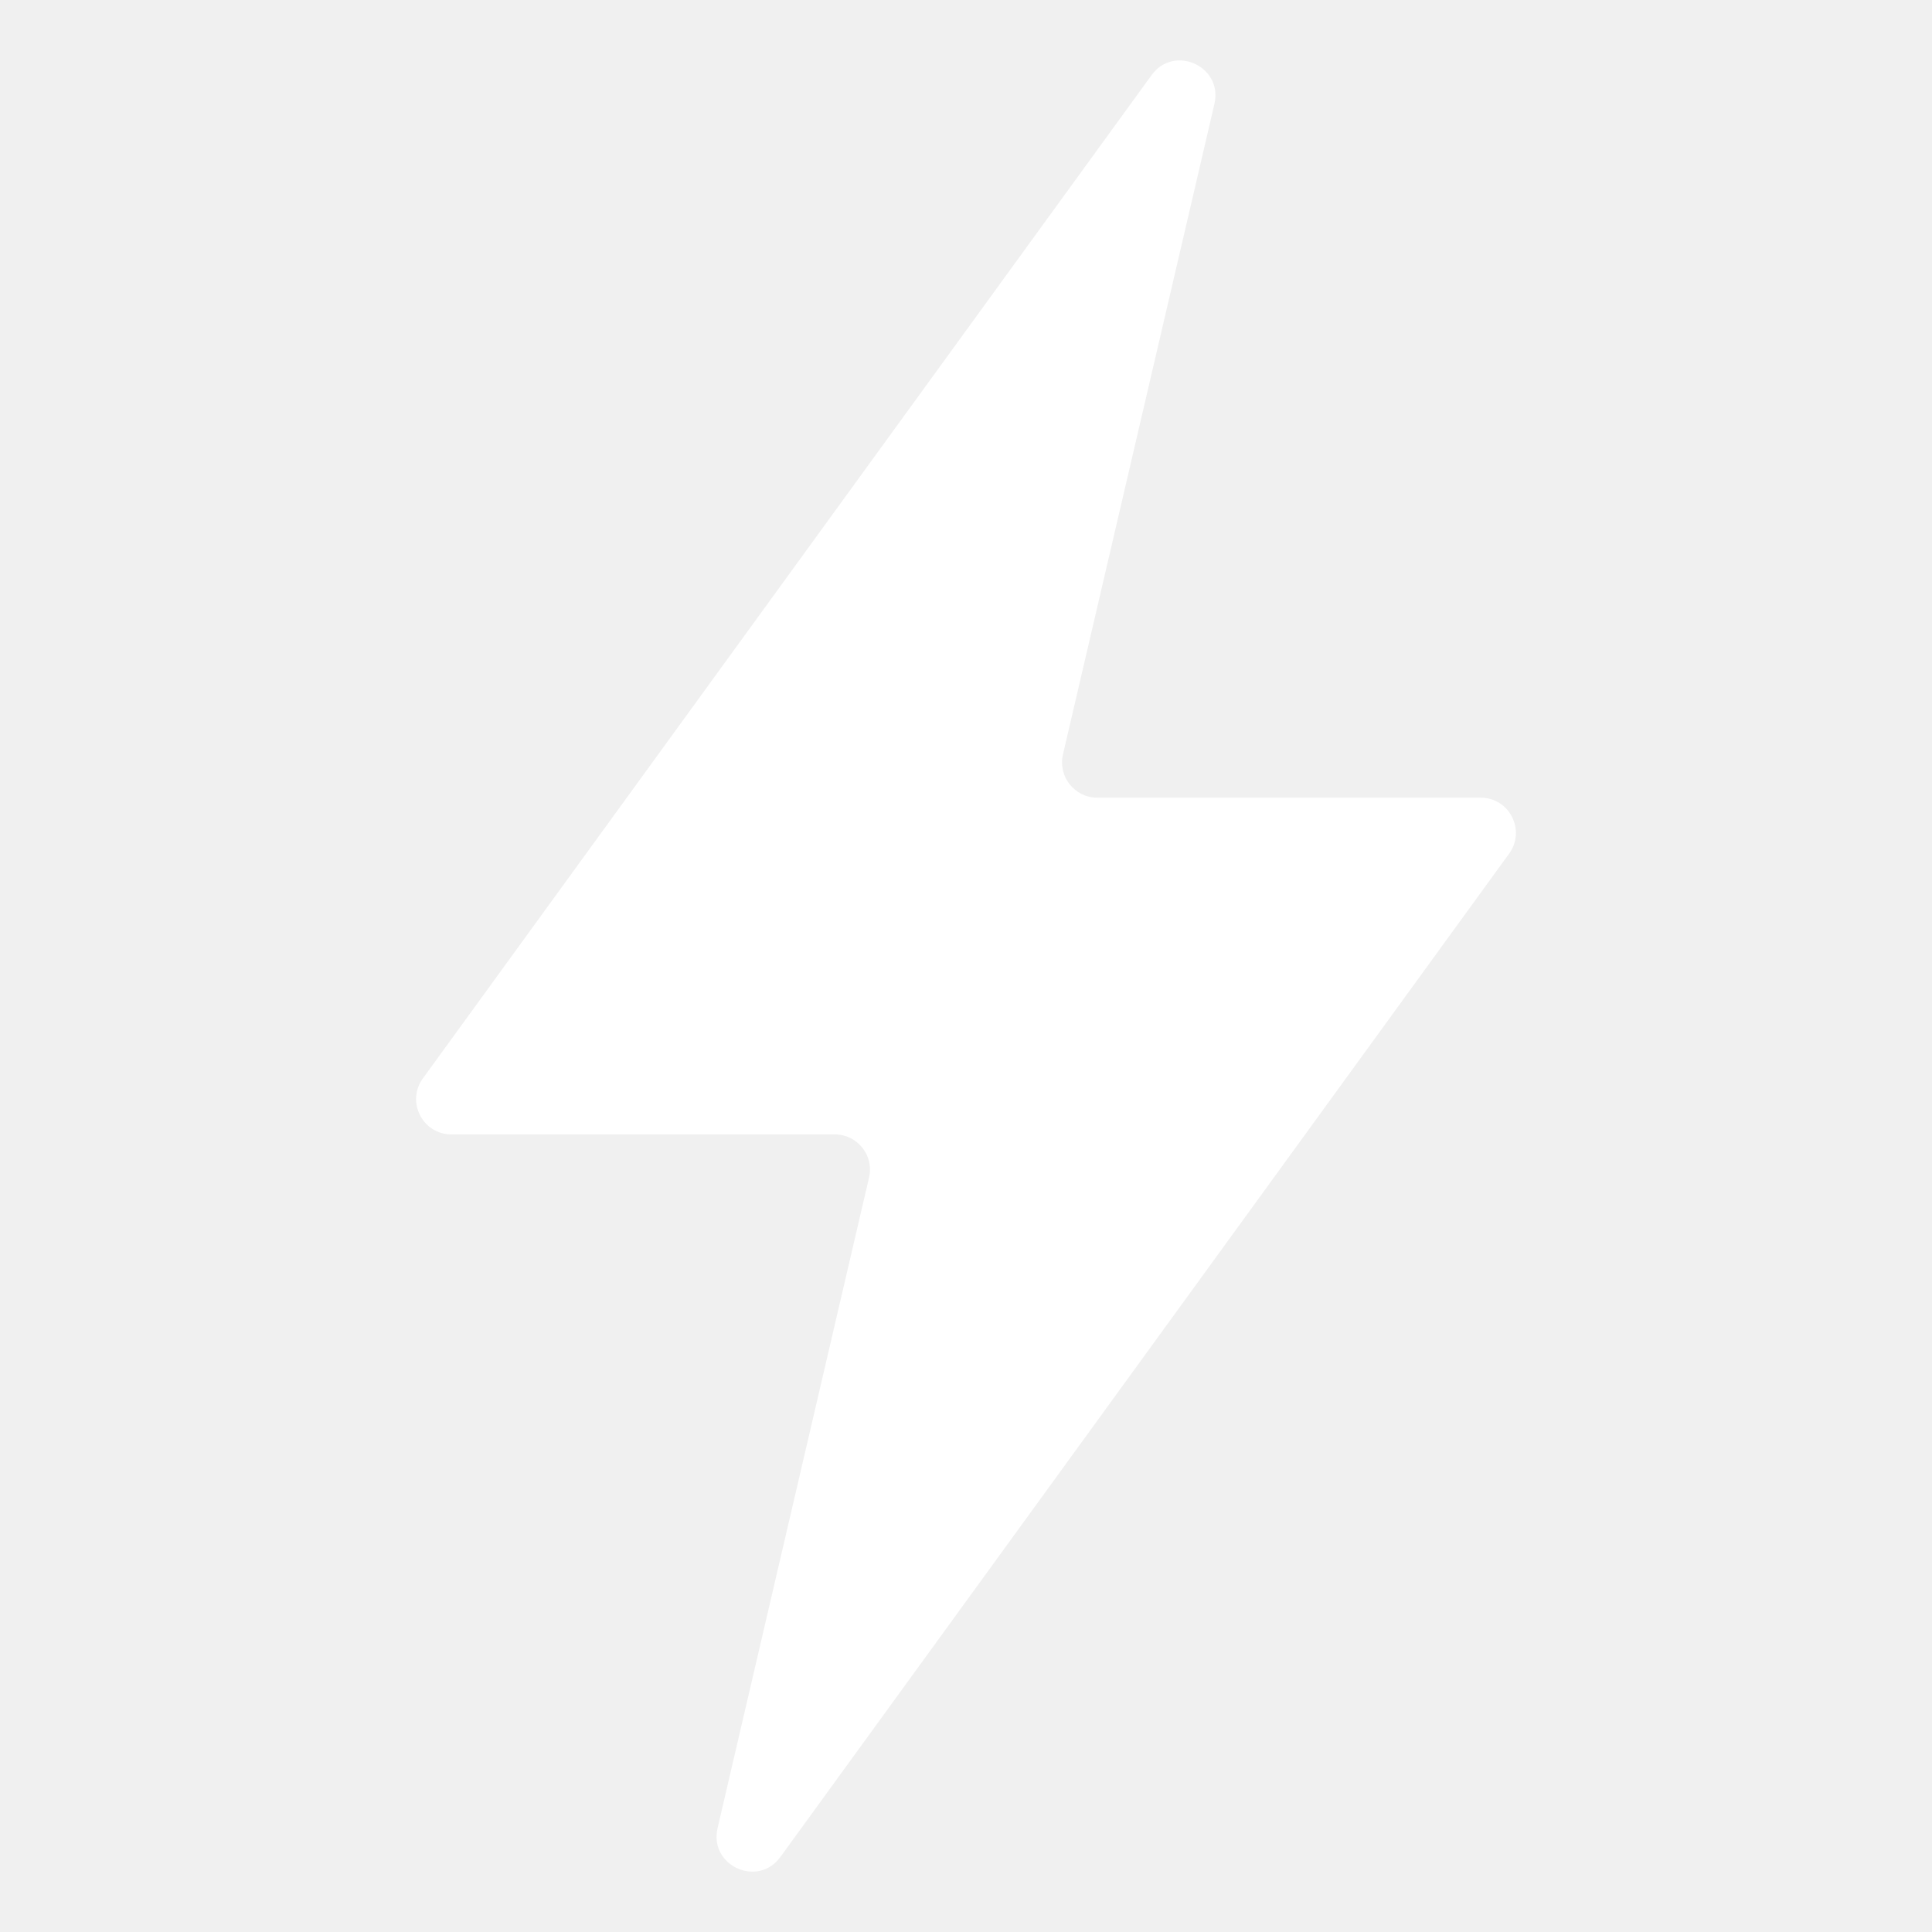
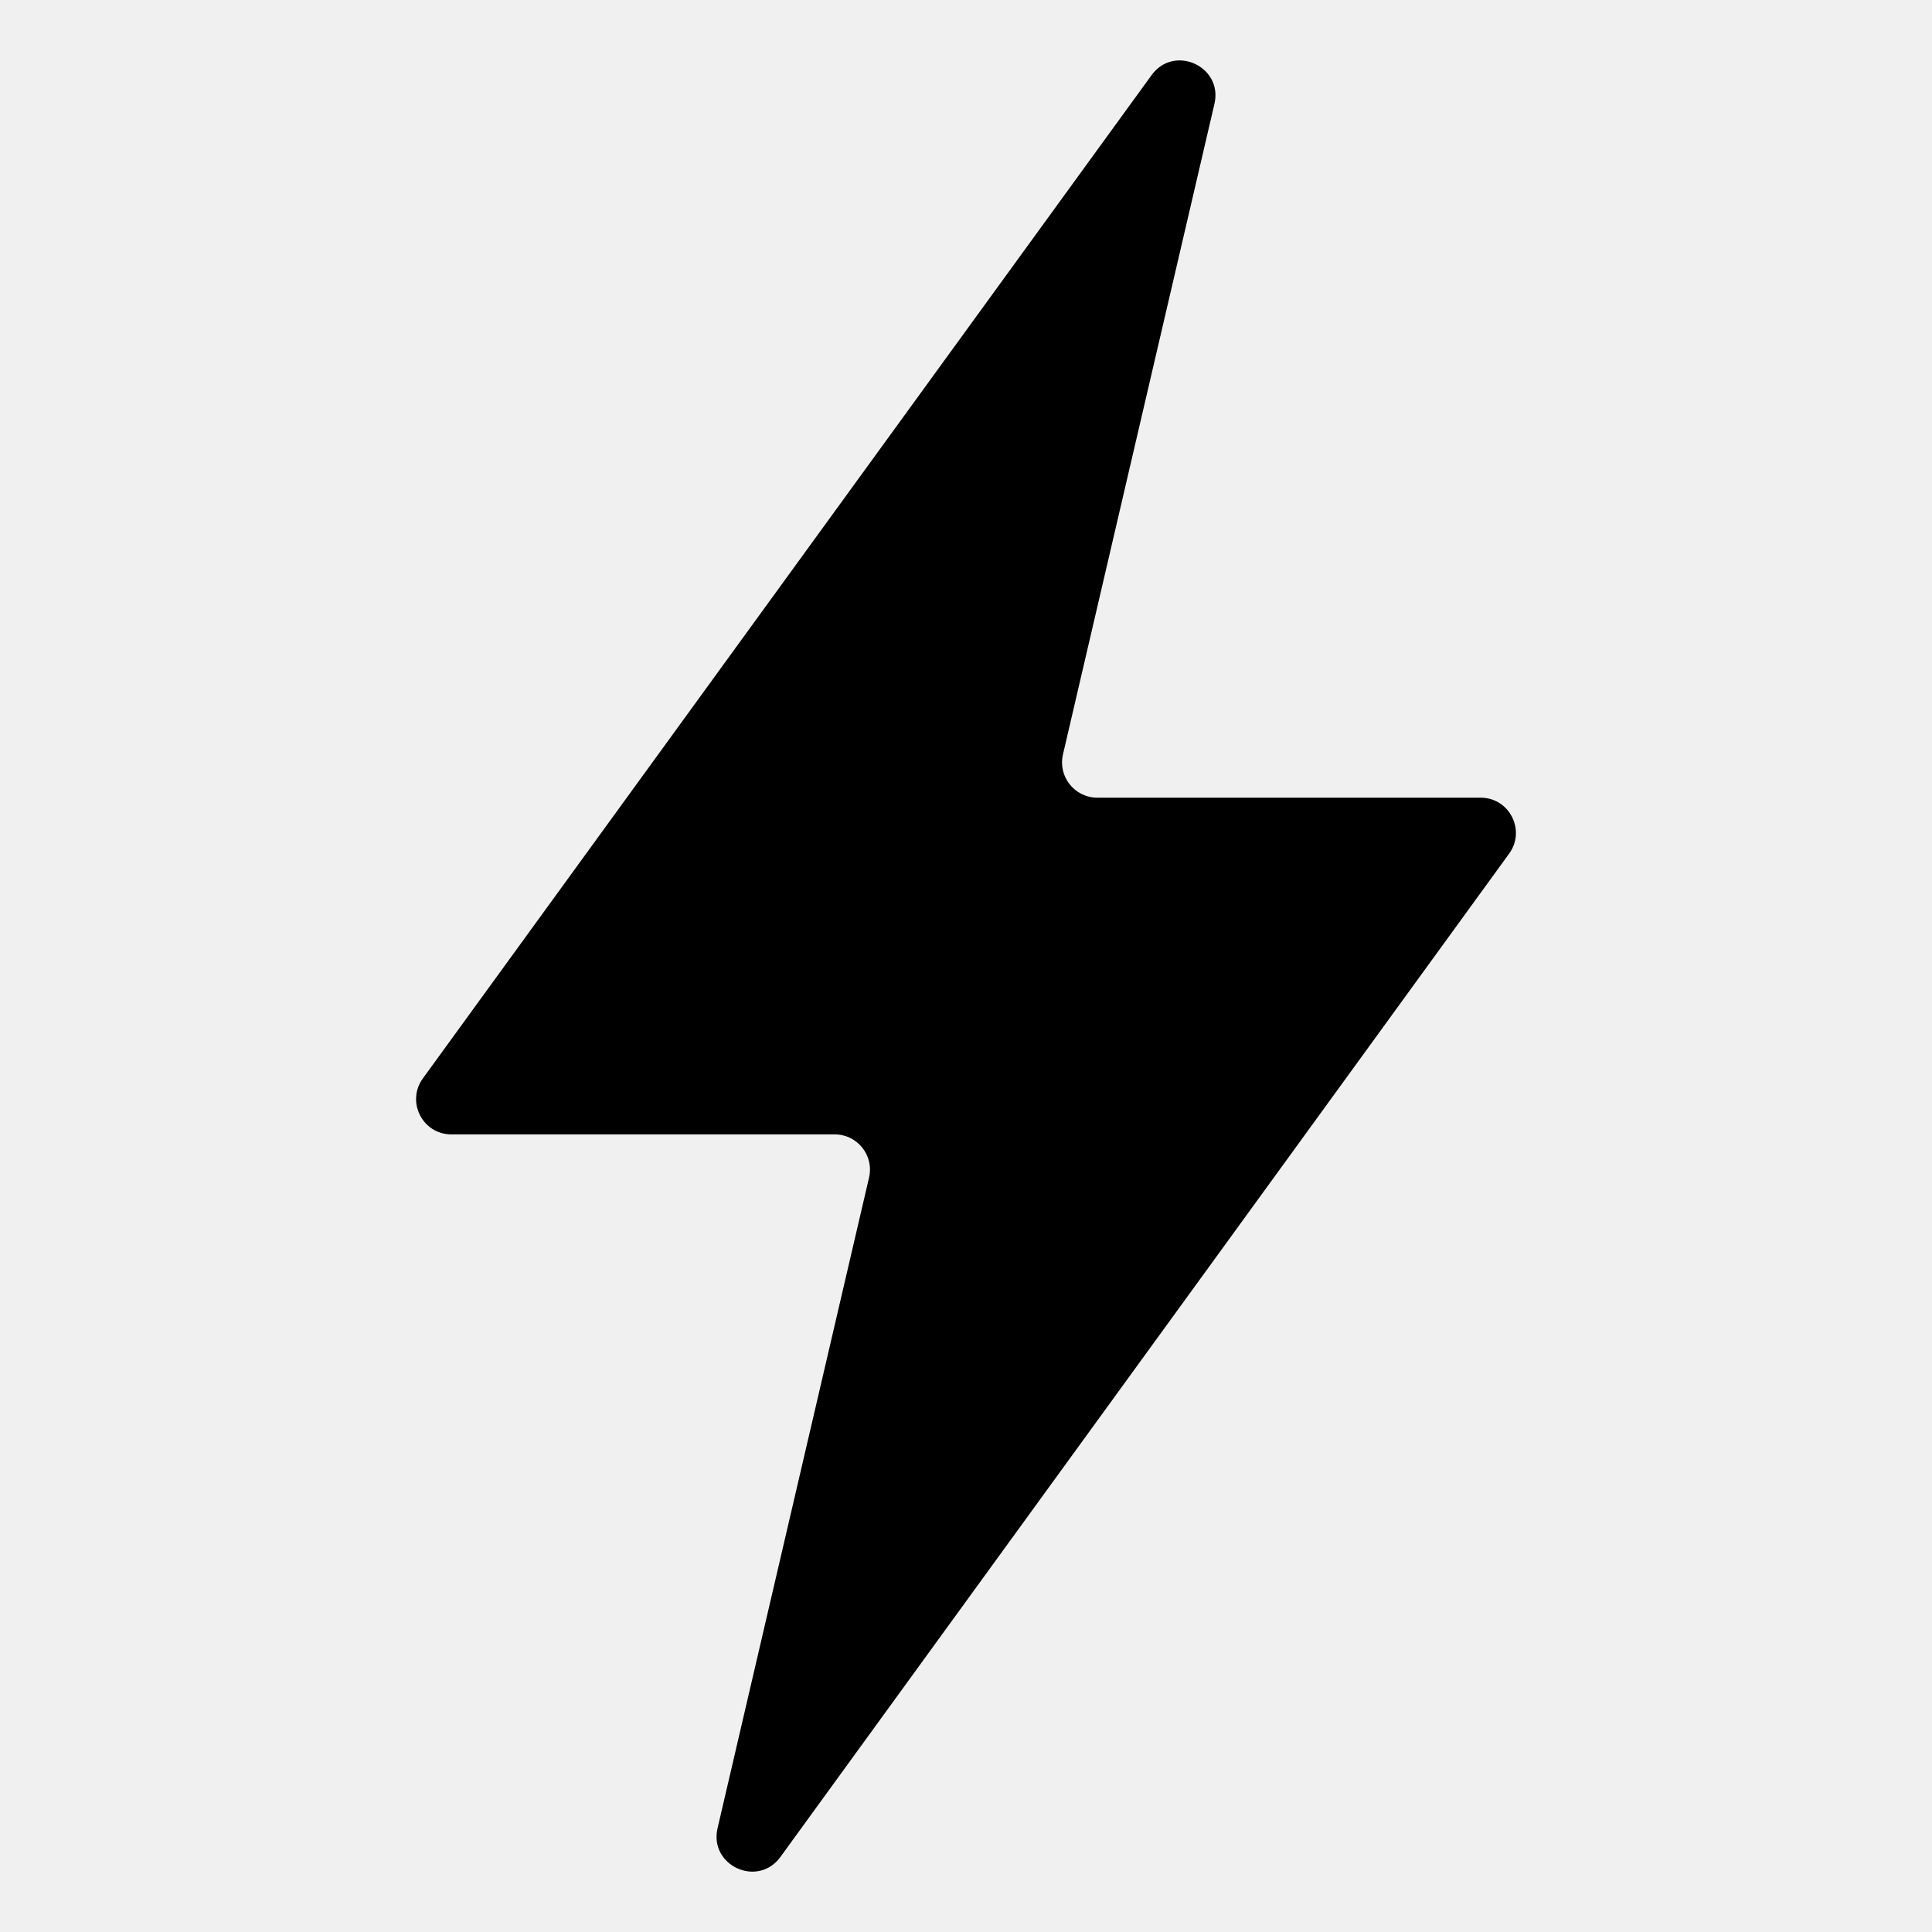
<svg xmlns="http://www.w3.org/2000/svg" version="1.1" x="0px" y="0px" viewBox="0 0 32 32" style="enable-background:new 0 0 32 32;" xml:space="preserve">
-   <style type="text/css">
- 	.st0{fill:#FFFFFF;}
- </style>
  <path class="st0" d="M14.394,19.505l-2.509,10.776c-0.144,0.62,0.667,0.991,1.041,0.476  l12.07-16.618c0.28-0.386,0.005-0.927-0.472-0.927h-6.349  c-0.376,0-0.654-0.35-0.569-0.716l2.509-10.776  c0.144-0.62-0.667-0.991-1.041-0.476L7.004,17.862  c-0.28,0.386-0.005,0.927,0.472,0.927h6.349  C14.202,18.789,14.48,19.139,14.394,19.505z" />
</svg>
